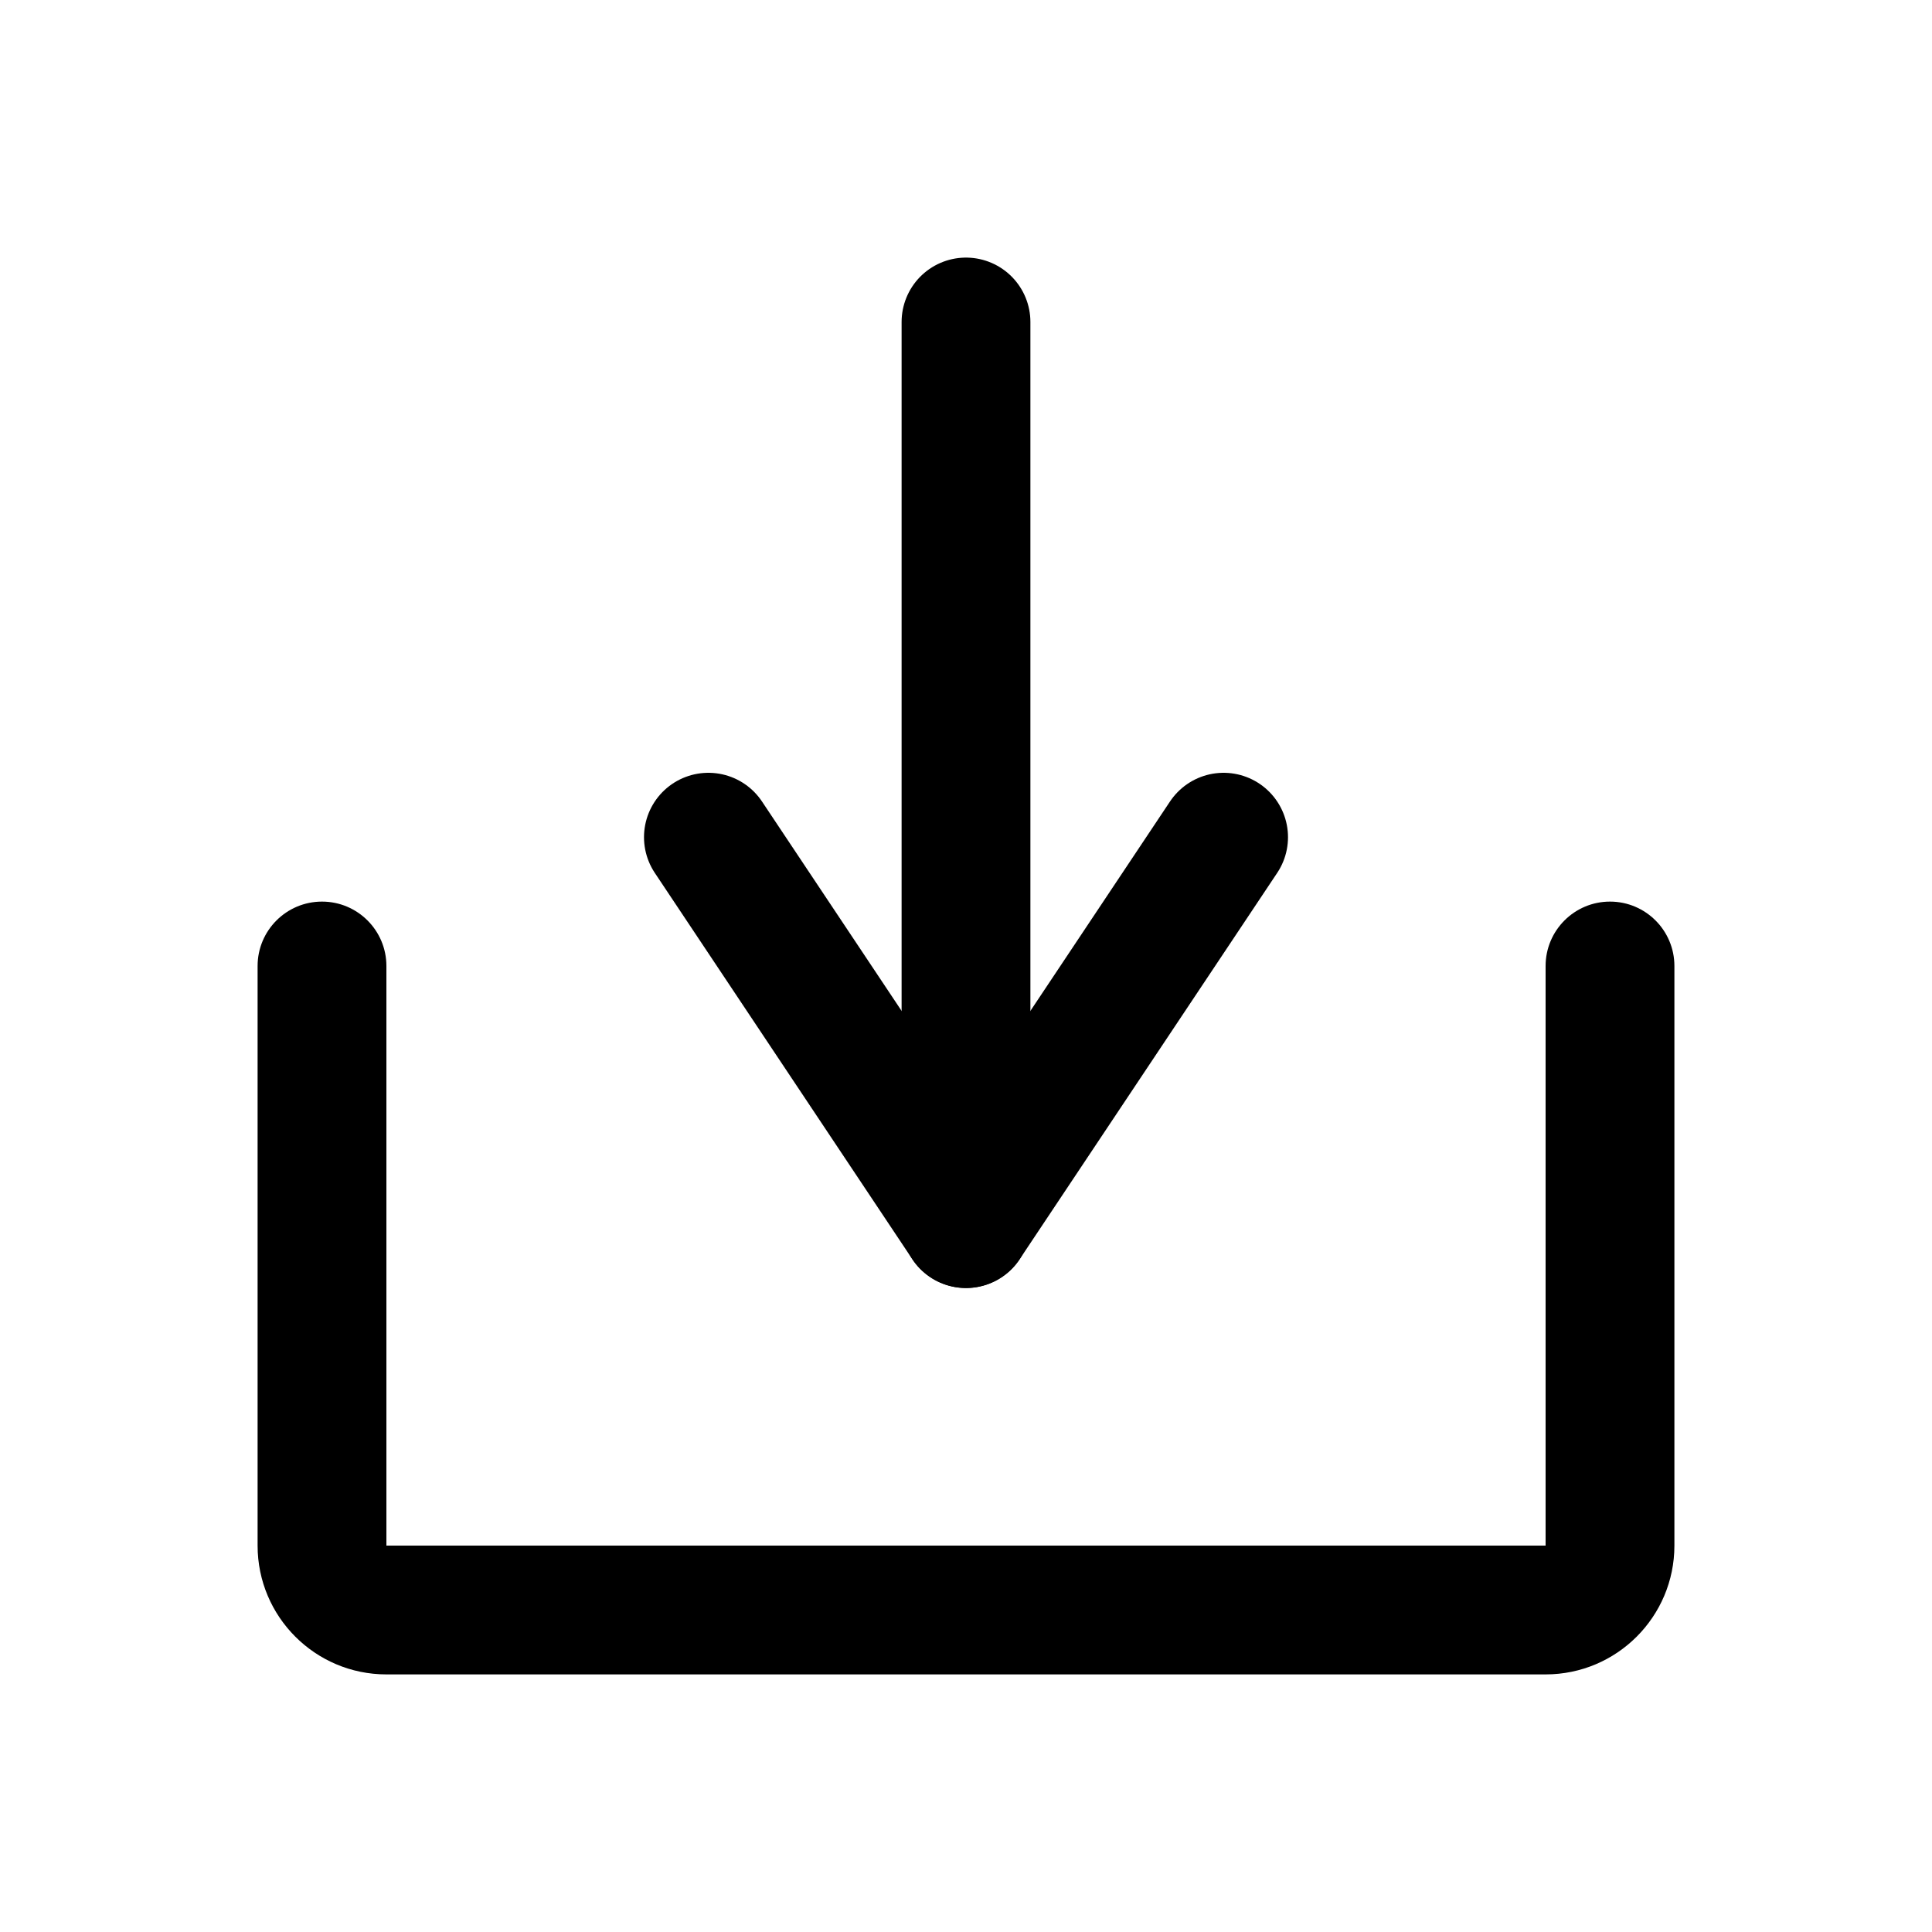
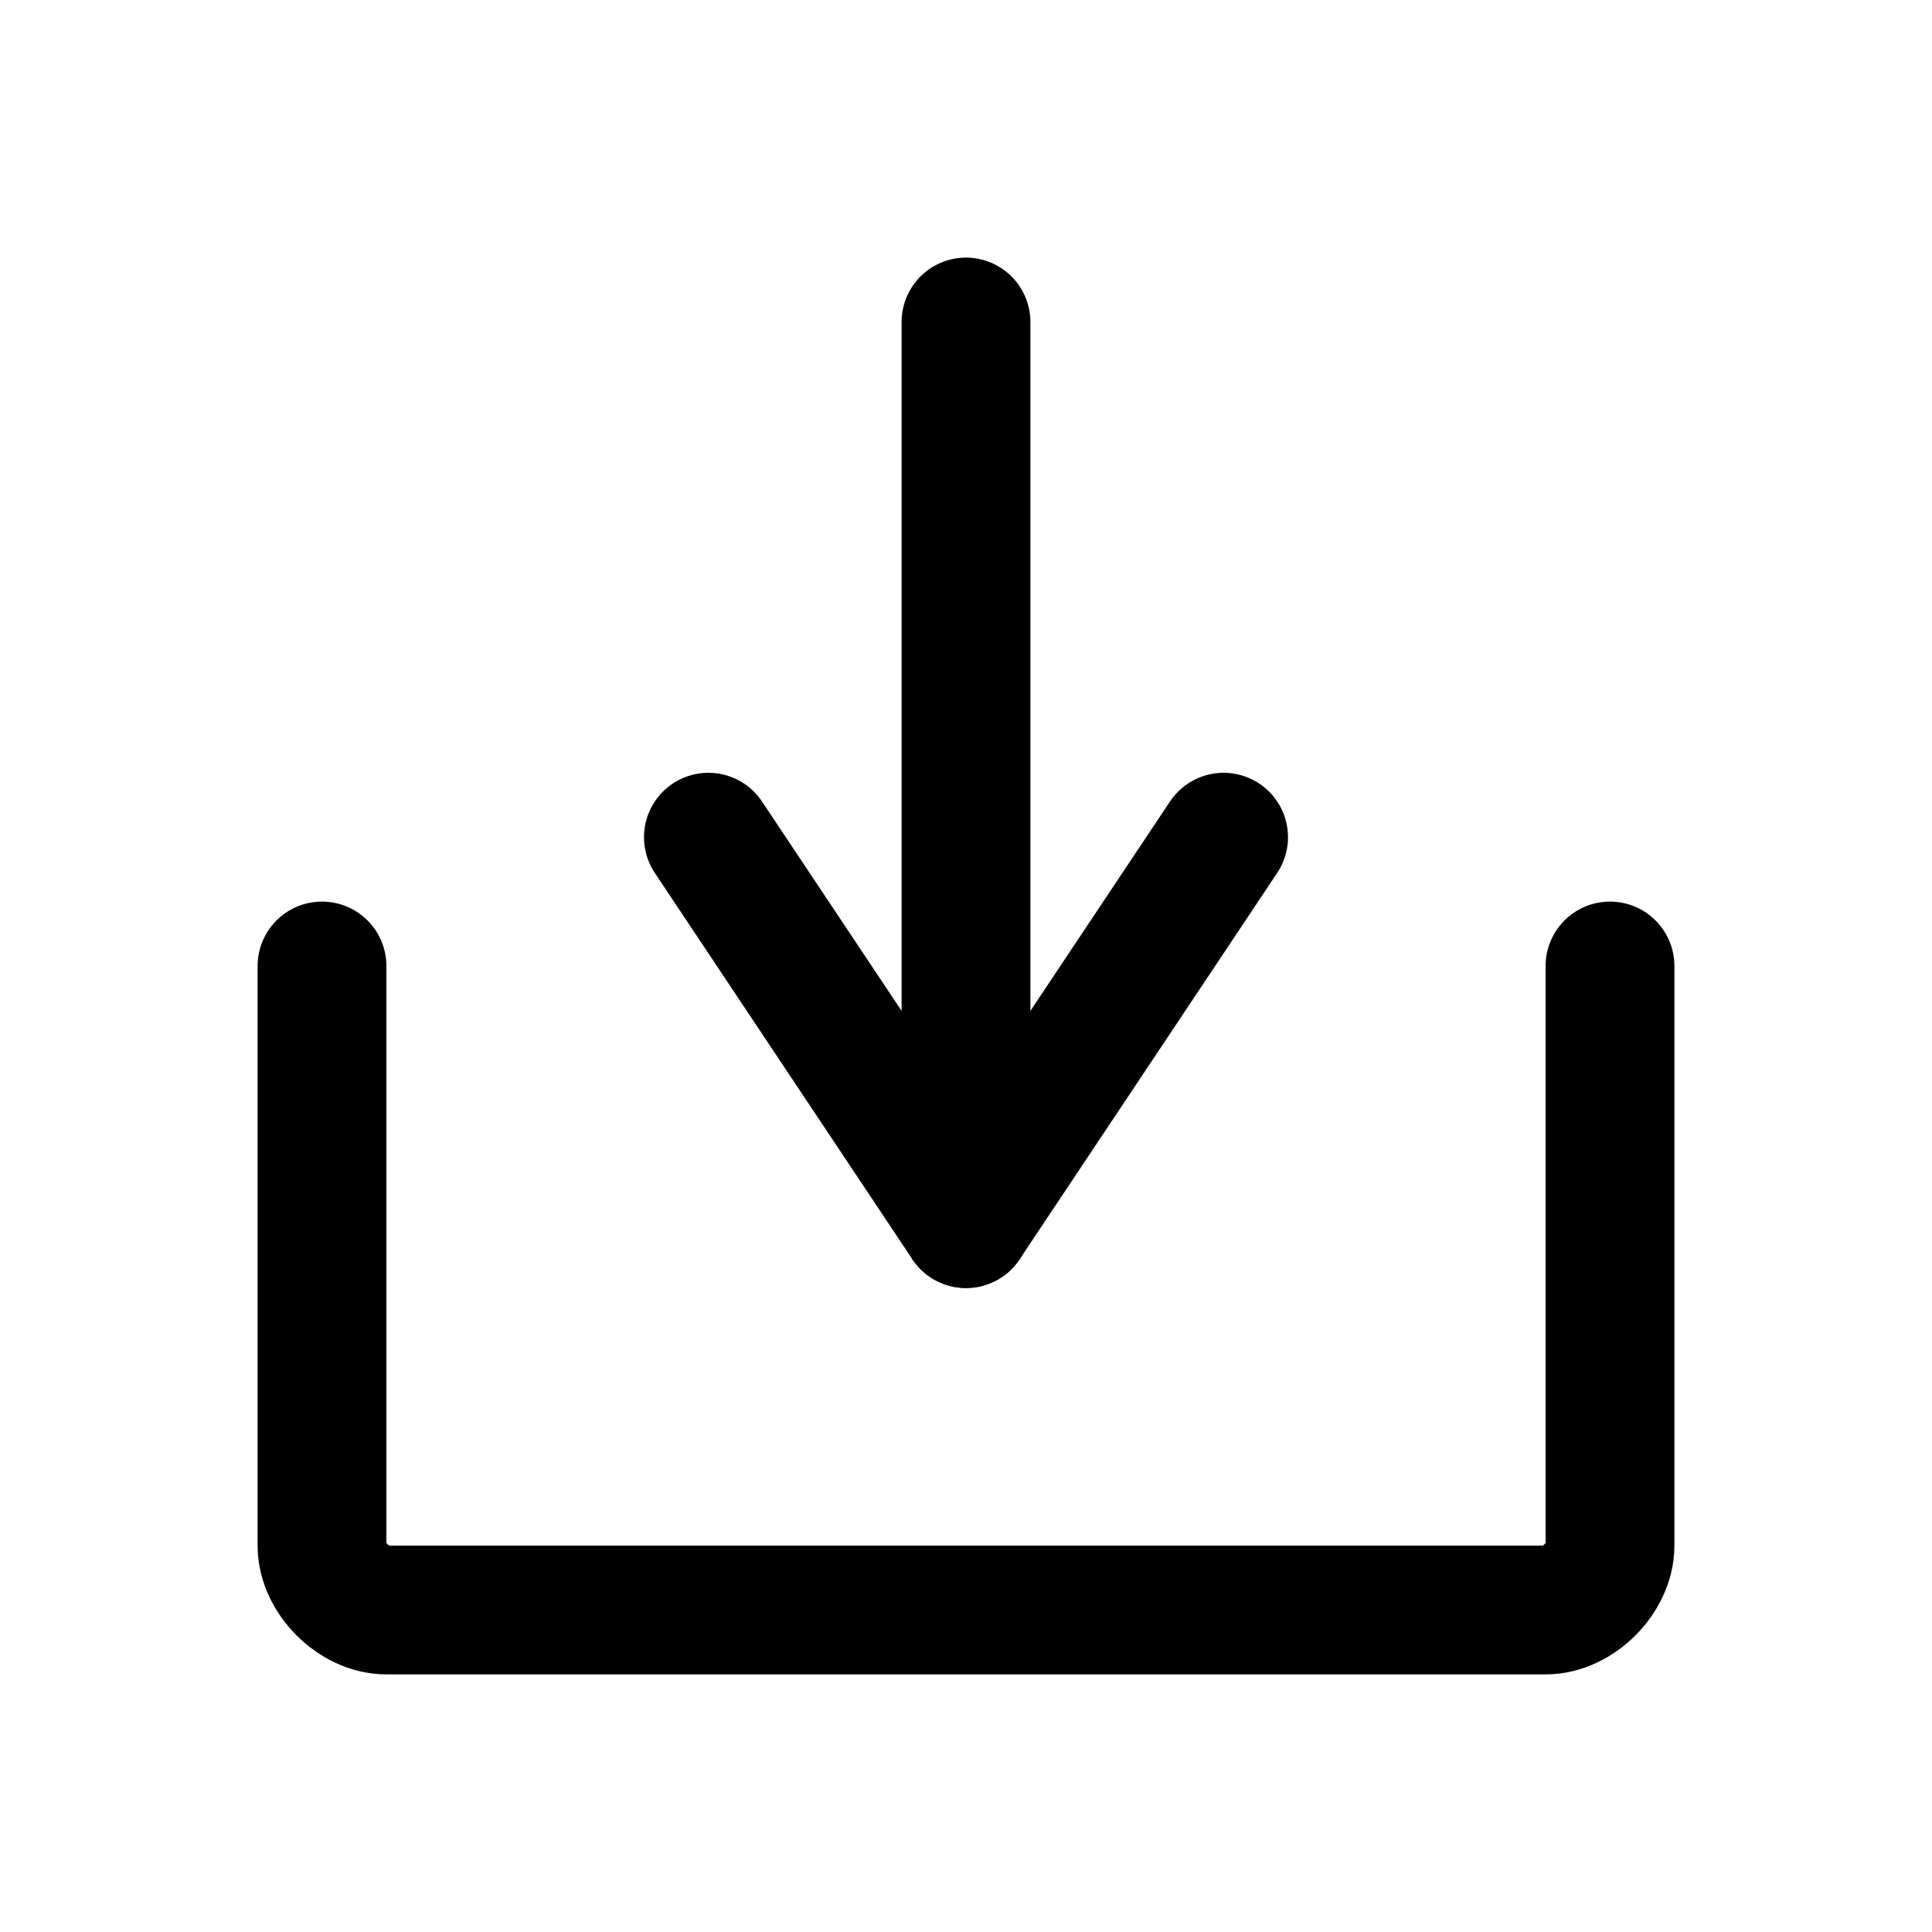
<svg xmlns="http://www.w3.org/2000/svg" width="15" height="15" fill="none">
-   <path d="M3 7.5a.5.5 0 0 0-1 0h1zm10 0a.5.5 0 0 0-1 0h1zm-11 0V12h1V7.5H2zM2 12a1 1 0 0 0 1 1v-1H2zm1 1h9v-1H3v1zm9 0a1 1 0 0 0 1-1h-1v1zm.5-1h.5v-.001-.001-.001-.002-.001-.001-.002-.001-.001-.001-.002-.002-.002-.001-.002-.001-.002-.002-.002-.001-.002-.002-.002-.002-.002-.003-.002-.002-.002-.003-.002-.003-.002-.003-.003-.002-.003-.003-.003-.003-.003-.003-.003-.003-.004-.003-.003-.004-.003-.004-.003-.004-.003-.004-.004-.004-.003-.004-.004-.004-.004-.005-.004-.004-.004-.004-.005-.004-.005-.004-.005-.004-.005-.005-.004-.005-.005-.005-.005-.005-.005-.005-.005-.005-.006-.005-.005-.006-.005-.006-.005-.006-.005-.006-.006-.005-.006-.006-.006-.006-.006-.006-.006-.006-.006-.006-.006-.007-.006-.006-.007-.006-.007-.006-.007-.006-.007-.007-.006-.007-.007-.007-.007-.007-.007-.007-.007-.007-.007-.007-.007-.008-.007-.007-.008-.007-.008-.007-.008-.007-.008-.007-.008-.008-.007-.008-.008-.008-.008-.008-.008-.008-.008-.008-.008-.008-.008-.008-.009-.008-.008-.009-.008-.008-.009-.008-.009-.008-.009-.009-.008-.009-.009-.008-.01-.008-.009-.009-.009-.008-.01-.008-.01-.009-.009-.009-.009-.01-.008-.01-.009-.01-.008-.01-.01-.008-.01-.01-.009-.01-.009-.01-.01-.009-.01-.01-.009-.01-.01-.01-.009-.01-.01-.01-.01-.01-.01-.01-.01-.01-.01-.01-.01-.01-.01-.01-.01-.01-.01-.011-.01-.01-.011-.01-.01-.011-.01-.011-.01-.011-.01-.011-.01-.011-.011-.01-.011-.01-.012-.01-.011-.01-.012-.01-.011-.01-.012-.01-.011-.011-.011-.011-.011-.011-.011-.011-.011-.011-.011-.011-.011-.011-.011-.011-.012-.01-.012-.011-.011-.011-.012-.01-.012-.011-.012-.011-.011-.012-.01-.012-.012-.011-.011-.012-.011-.012-.011-.011-.012V9.8v-.012-.011-.012-.011-.012-.011-.012-.011-.012-.011-.012-.012-.011-.012-.011-.012-.012-.011-.012-.012-.011-.012-.012-.011-.012-.012-.011-.012-.012-.011-.012-.012-.012-.011-.012-.012-.012-.011-.012-.012-.012-.011-.012-.012-.012-.011-.012-.012-.012-.012-.011-.012-.012-.012-.012-.012-.011-.012-.012-.012-.012-.011-.012-.012-.012-.012-.012-.011-.012-.012-.012-.012-.011-.012-.012-.012-.012-.012-.011-.012-.012-.012-.012-.011-.012-.012-.012-.012-.011-.012-.012-.012-.011-.012-.012-.012-.011-.012-.012-.012-.011-.012-.012-.011-.012-.012-.012-.011-.012-.012-.011-.012-.011-.012-.012-.011-.012-.012-.011-.012-.011-.012-.011-.012-.011-.012-.012-.011-.012-.011-.011-.012-.011-.012-.011-.012-.011-.011-.012-.011-.012-.01-.012-.012-.01-.012-.011-.012-.011-.011-.011-.012-.01-.012-.011-.011-.011-.012-.01-.012-.01-.012-.011-.011-.011-.011-.011-.01-.012-.01-.012-.01-.011-.011-.011-.011-.01-.012-.01-.011-.01V7.7v-.011-.01-.011-.011-.01-.011-.01-.011-.01-.011-.01-.011-.01-.011-.01-.011-.01-.01V7.5h-1V12h.5z" fill="currentColor" />
+   <path d="M2.5 7.5V12c0 .25.25.5.5.5h9c.25 0 .5-.25.5-.5V7.5" stroke="currentColor" stroke-linecap="round" stroke-linejoin="round" />
  <path d="M7.5 2.5v7" stroke="currentColor" stroke-linecap="round" />
  <path d="M5.5 6.5l2 3 2-3" stroke="currentColor" stroke-linecap="round" stroke-linejoin="round" />
</svg>
